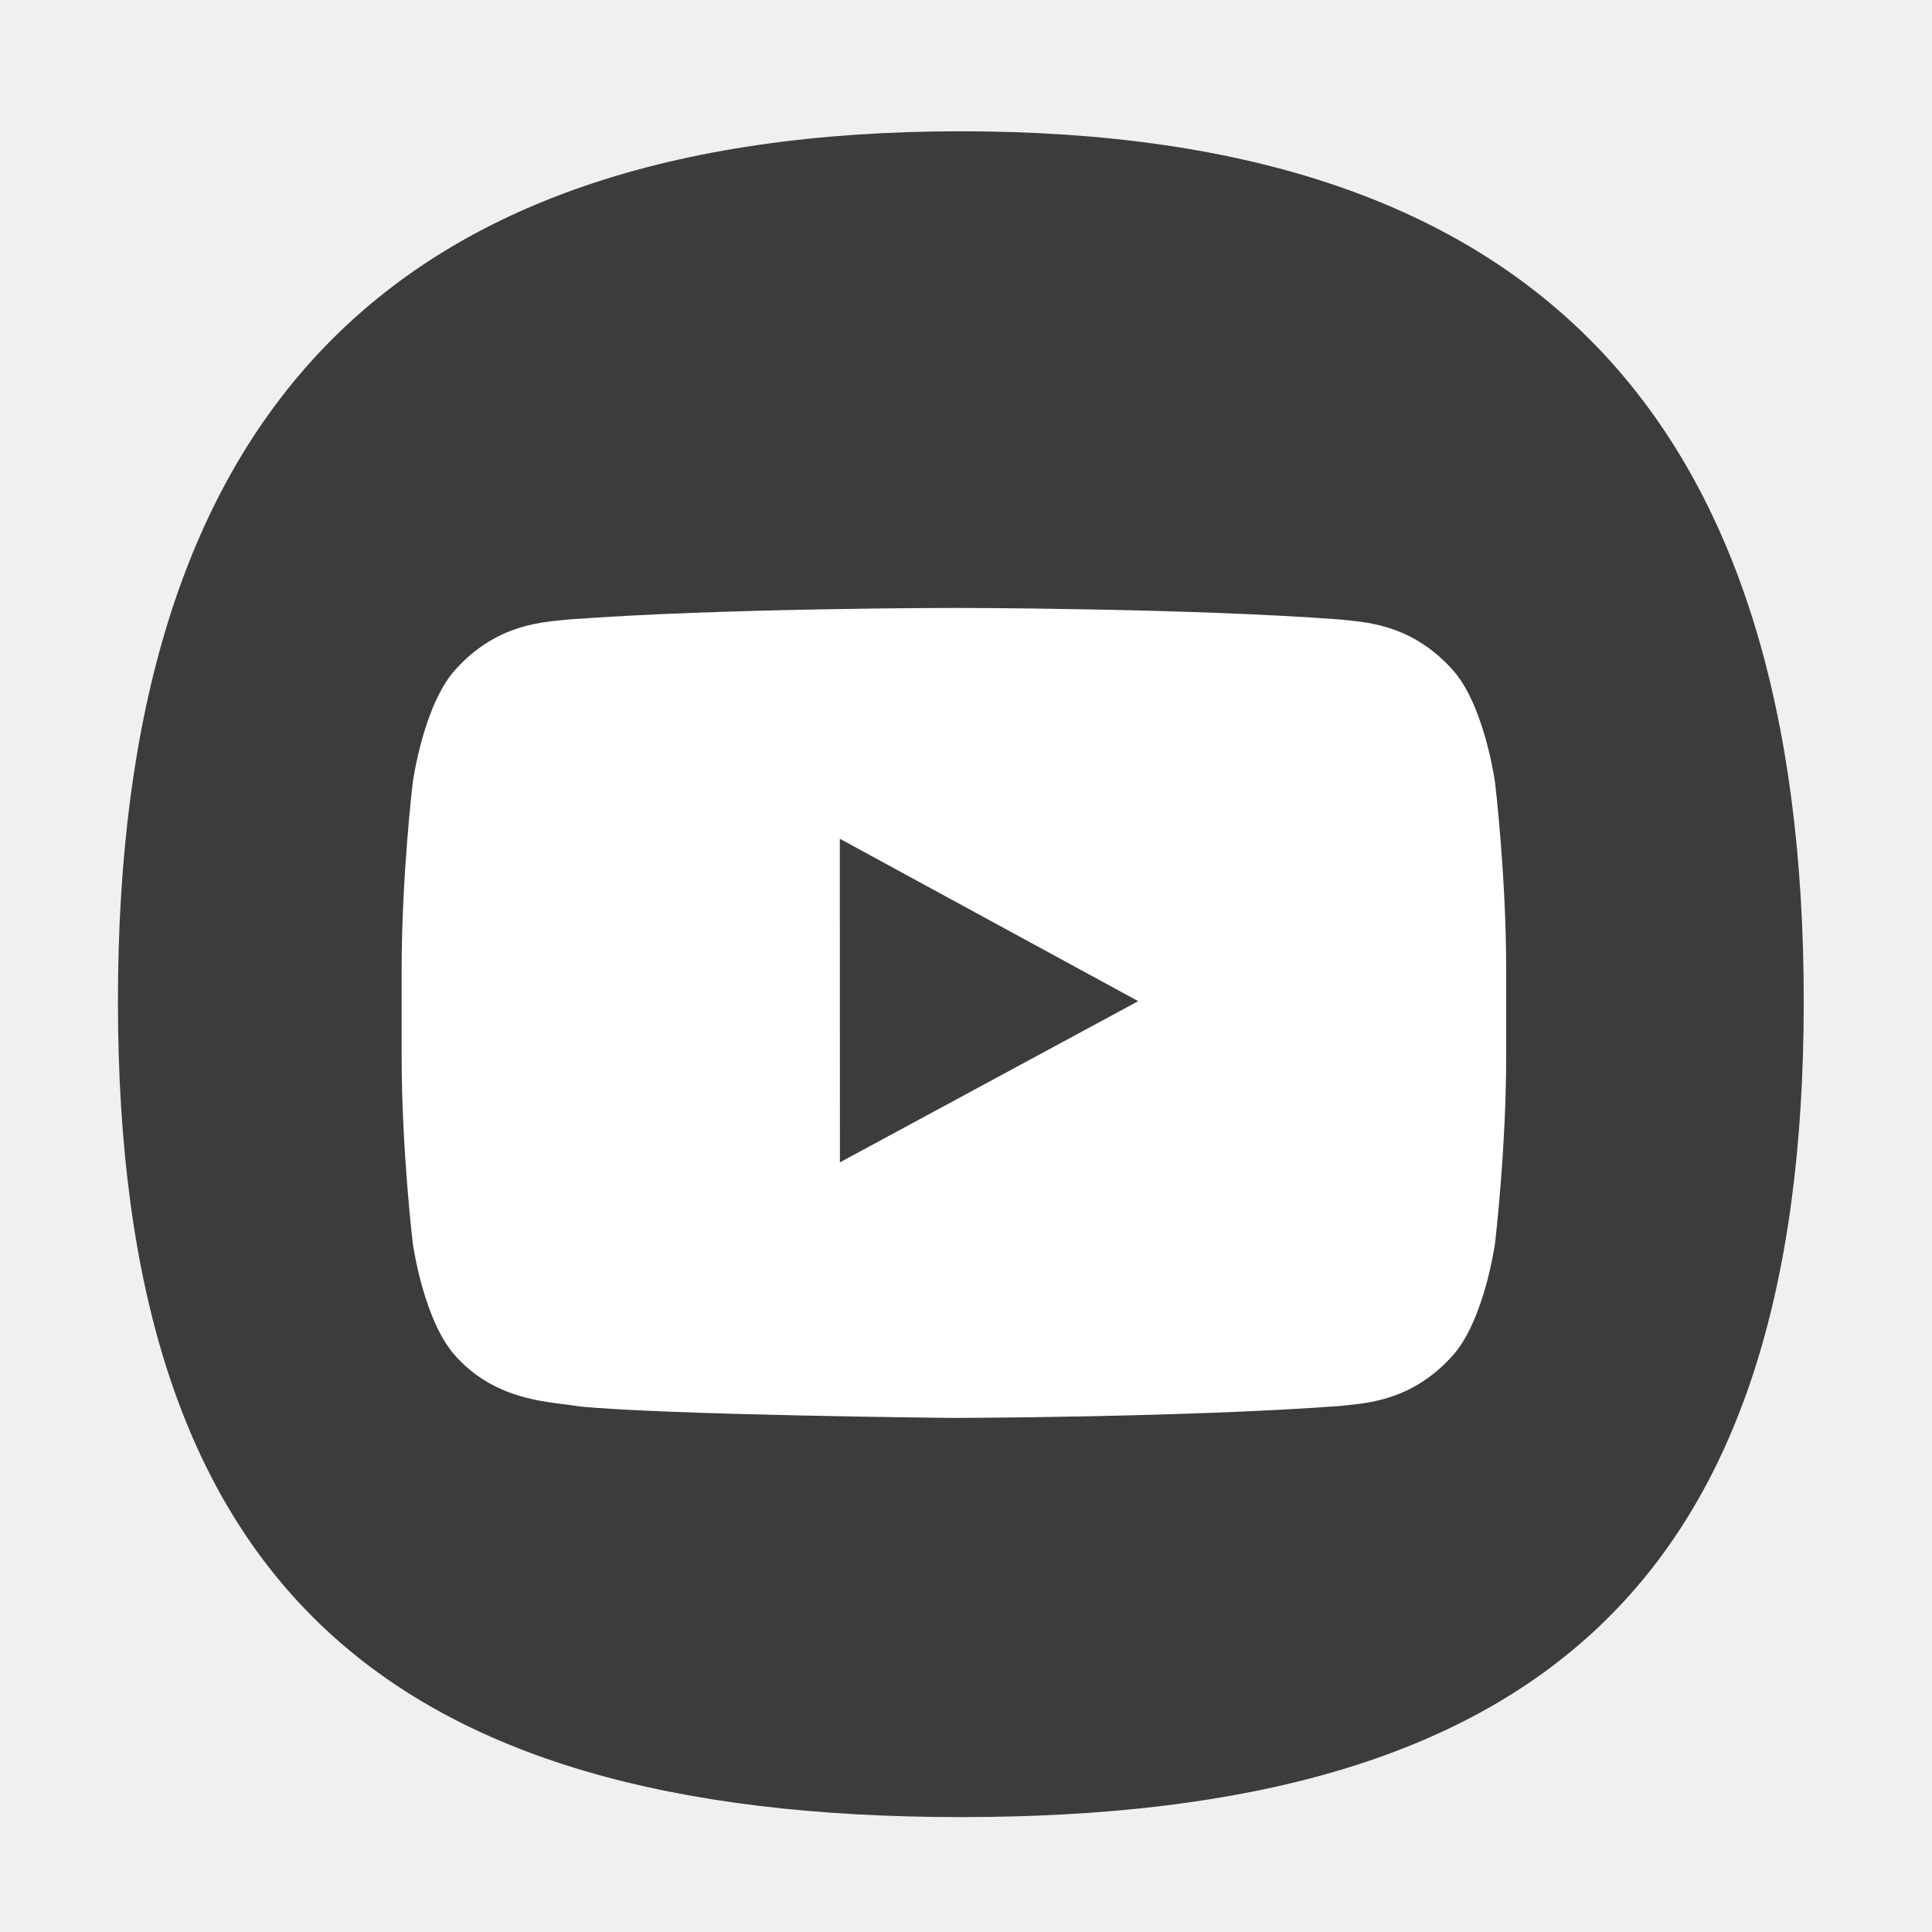
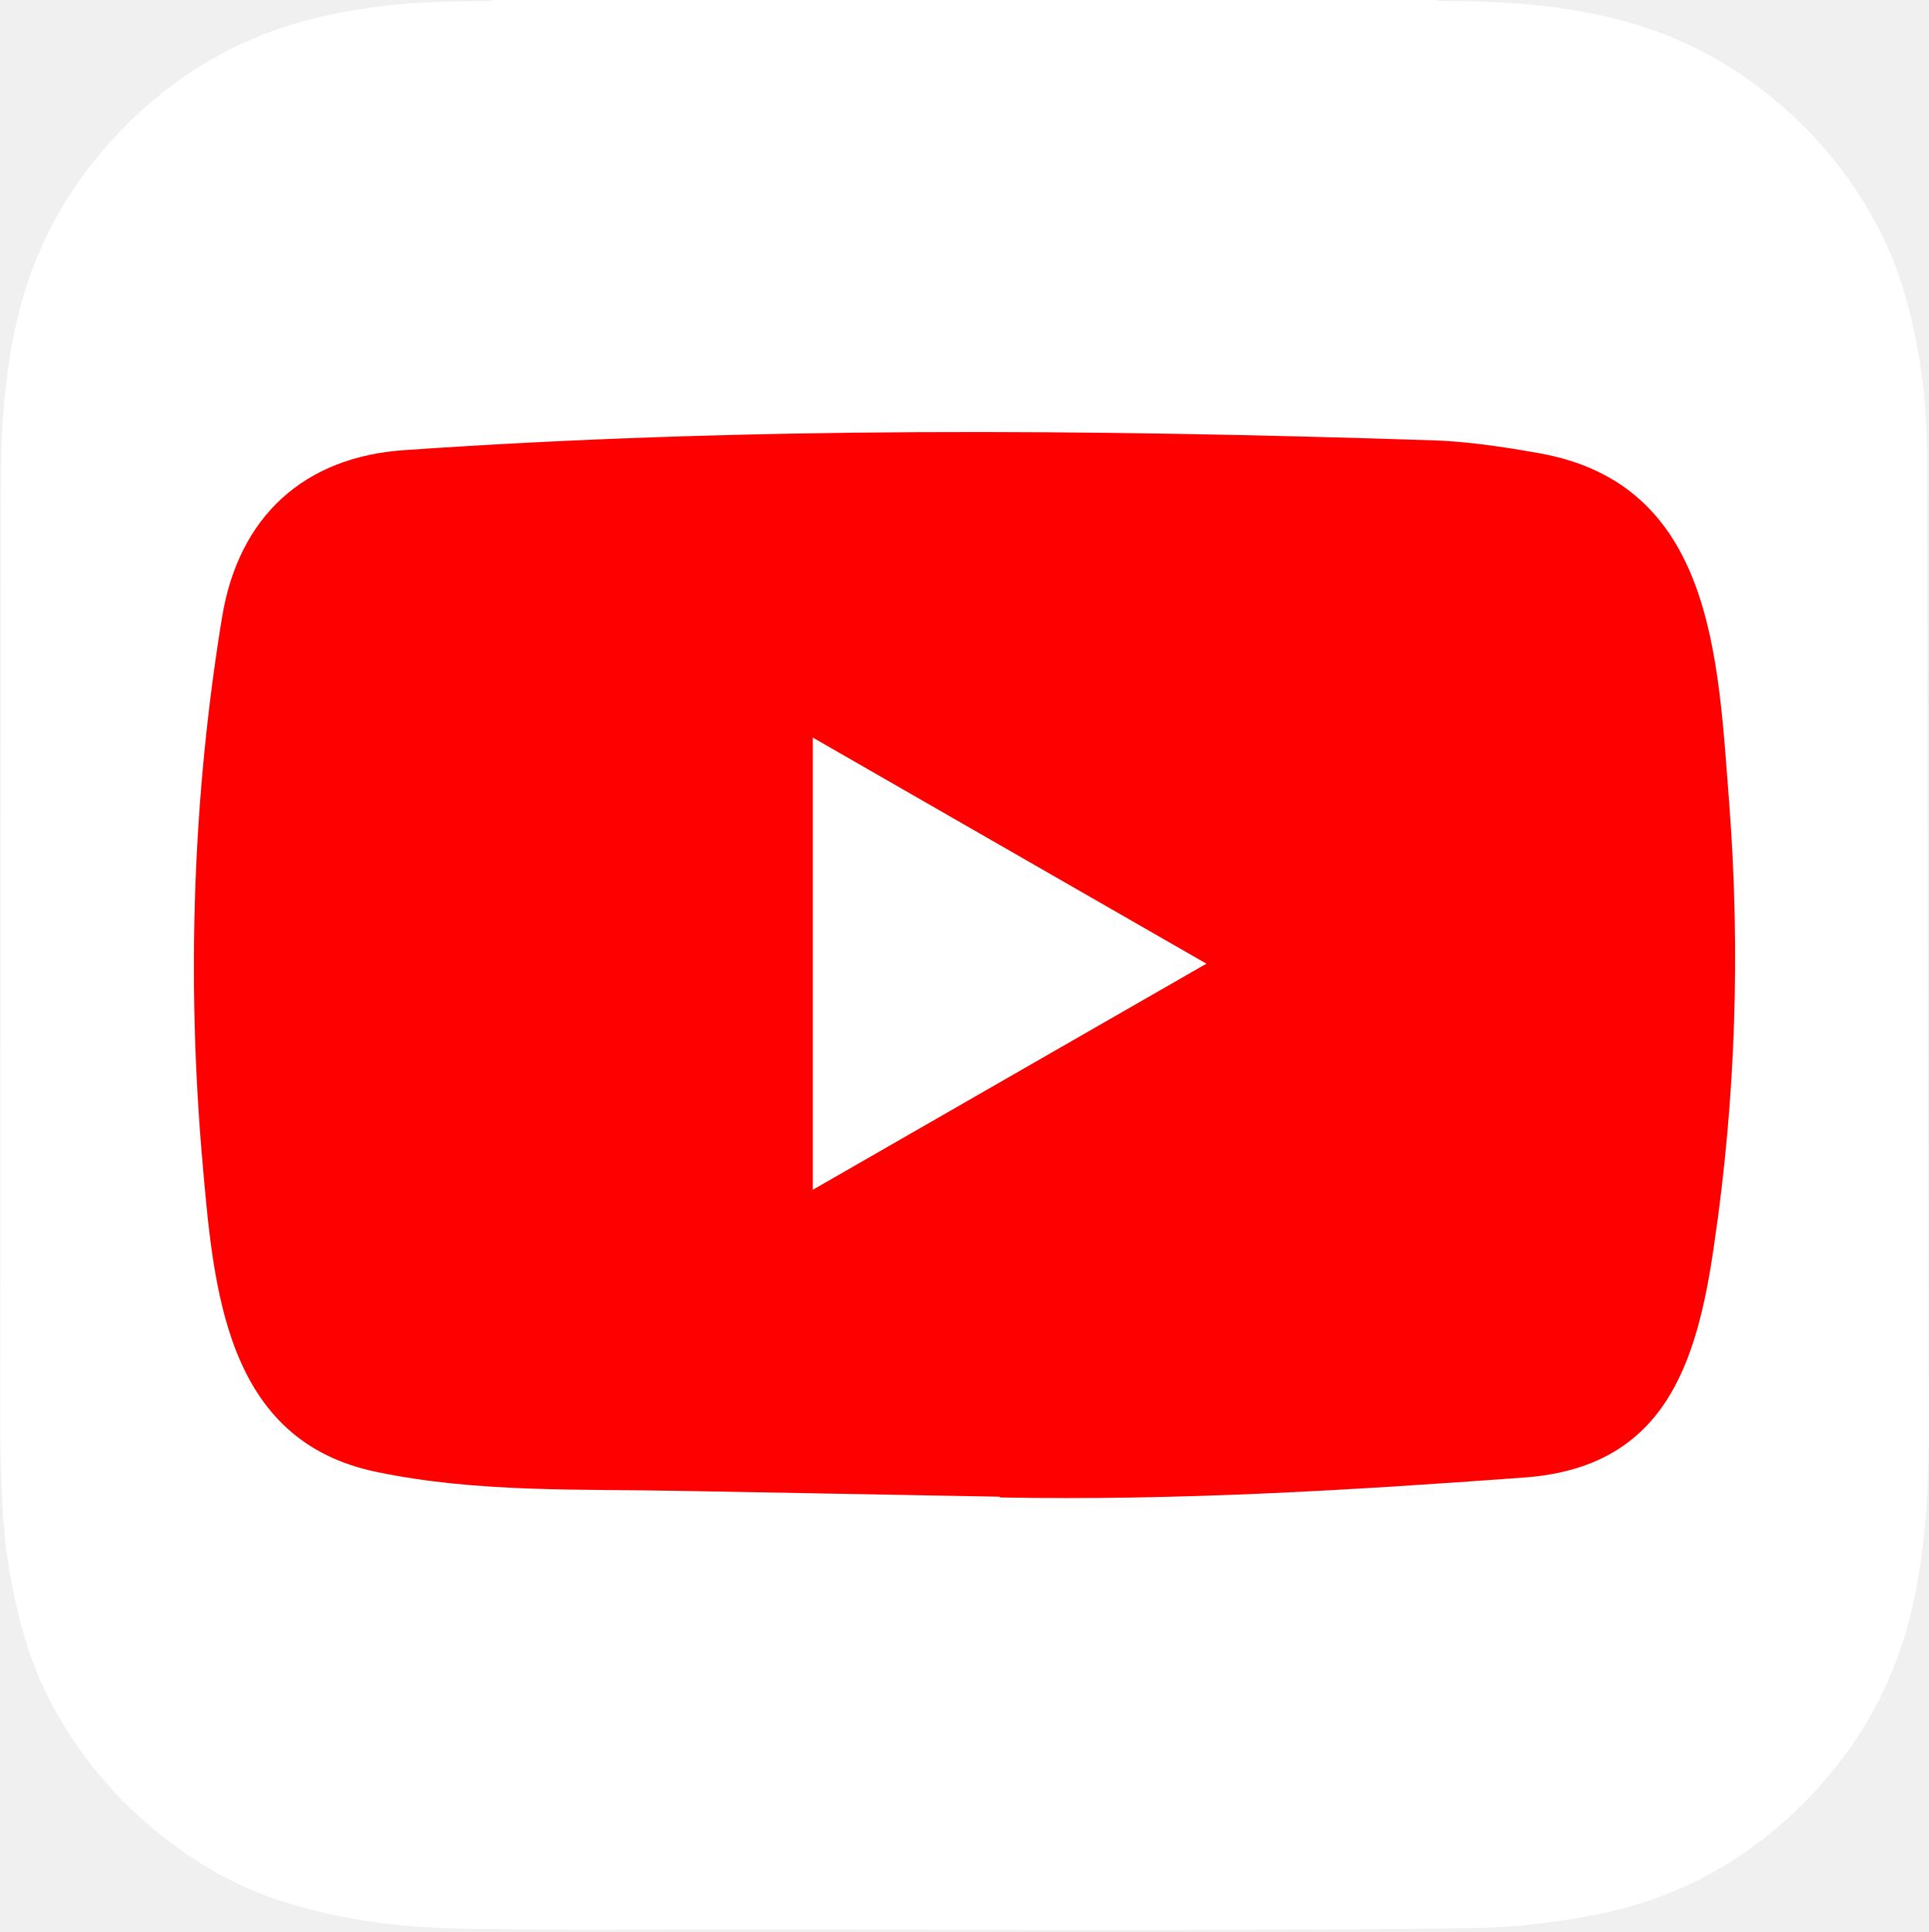
- <svg xmlns="http://www.w3.org/2000/svg" width="1000" height="1000" viewBox="0 0 264.583 264.583" version="1.1" id="svg8">
-   <defs id="defs2" />
-   <g id="layer1" style="display:inline">
-     <a id="a881">
-       <g transform="matrix(2.275391,0,0,-2.275391,247.019,137.1387)" id="g292">
-         <path id="path294" style="fill:#3c3c3b;fill-opacity:1;fill-rule:nonzero;stroke:none" d="m 0,0 c 0,-34.839 -15.895,-49.094 -50.73,-49.094 -34.838,0 -50.733,14.255 -50.733,49.094 0,34.837 15.895,52.369 50.733,52.369 C -15.895,52.369 0,34.837 0,0" />
-       </g>
-     </a>
-   </g>
-   <g id="layer2" style="display:inline">
-     <g id="g56" transform="matrix(2.060134,0,0,-2.060134,155.877,137.1068)" style="fill:#ffffff">
-       <path d="m 0,0 -19.83,-10.714 -0.005,16.495 v 5.014 l 8.943,-4.867 z m 23.722,14.525 c 0,0 -0.715,5.28 -2.914,7.602 -2.793,3.045 -5.923,3.065 -7.353,3.242 -10.281,0.77 -25.689,0.77 -25.689,0.77 h -0.034 c 0,0 -15.417,0 -25.688,-0.774 -1.435,-0.173 -4.56,-0.193 -7.357,-3.24 -2.197,-2.322 -2.915,-7.602 -2.915,-7.602 0,0 -0.736,-6.192 -0.736,-12.39 V 1.387 -3.671 c 0,-6.201 0.736,-12.395 0.736,-12.395 0,0 0.718,-5.277 2.915,-7.598 2.797,-3.05 6.469,-2.953 8.098,-3.27 5.875,-0.586 24.963,-0.771 24.963,-0.771 0,0 15.426,0.029 25.707,0.798 1.43,0.18 4.56,0.193 7.353,3.245 2.199,2.322 2.914,7.598 2.914,7.598 0,0 0.738,6.192 0.738,12.393 v 4.735 1.069 c 0,6.198 -0.738,12.392 -0.738,12.392" style="fill:#ffffff;fill-opacity:1;fill-rule:nonzero;stroke:none" id="path58" />
-     </g>
-   </g>
+ <svg xmlns="http://www.w3.org/2000/svg" height="2500" viewBox="0 .03 2498 2502.47" width="2496">
+   <path d="m0 1864.11v.11c1.5 55.5 2 111.32 11.32 166.47 9.92 58.35 24.1 115.25 51.15 168.21q54.86 107.52 150.21 181.66c45.52 35.5 95.25 63.69 150.3 81.47 80.26 25.89 163.07 35.81 247.09 36.3 52.42.33 104.81 1.64 157.25 1.42 380.82-1.6 761.65 2.75 1142.49-2.35 50.53-.68 100.24-6.85 149.84-15.92 95.06-17.4 179.07-58 250.95-122.09 83.77-74.71 140.29-166.16 165.81-276.52 16.69-72.14 20.87-145.32 21.58-218.77v-14.65c0-5.68-2.16-1247.91-2.36-1264.33-.55-45.1-3.88-89.87-12.33-134.25-10.29-54.08-24.82-106.78-50.71-155.7-27.35-51.7-61.6-98.17-104-138.79-64.89-62.23-139.78-106.23-227-129.51-78.74-21-159.07-25.68-240-25.6a2.45 2.45 0 0 1 -.45-1.24h-1224.74c0 .42 0 .83-.07 1.24-45.93.84-91.92.49-137.61 6.16-50.05 6.22-99.63 15.59-147 33.09-74.62 27.6-139.46 70.59-194.84 128-62.75 65-107 140.22-130.44 227.79-20.95 78.13-25.51 157.81-25.62 238.06" fill="#fff" />
+   <path d="m0 .79h2498v2498h-2498z" fill="none" />
+   <path d="m1293.24 1938.65-409.54-7.49c-132.6-2.61-265.53 2.6-395.53-24.44-197.76-40.4-211.77-238.49-226.43-404.65-20.2-233.6-12.38-471.44 25.74-703.09 21.52-129.98 106.21-207.54 237.18-215.98 442.12-30.63 887.18-27 1328.32-12.71 46.59 1.31 93.5 8.47 139.44 16.62 226.77 39.75 232.3 264.23 247 453.2 14.66 190.92 8.47 382.82-19.55 572.44-22.48 157-65.49 288.66-247 301.37-227.42 16.62-449.62 30-677.68 25.74.01-1.01-1.3-1.01-1.95-1.01zm-240.77-397.48c171.38-98.4 339.49-195.16 509.89-292.9-171.7-98.4-339.49-195.16-509.89-292.9z" fill="#f00" />
</svg>
